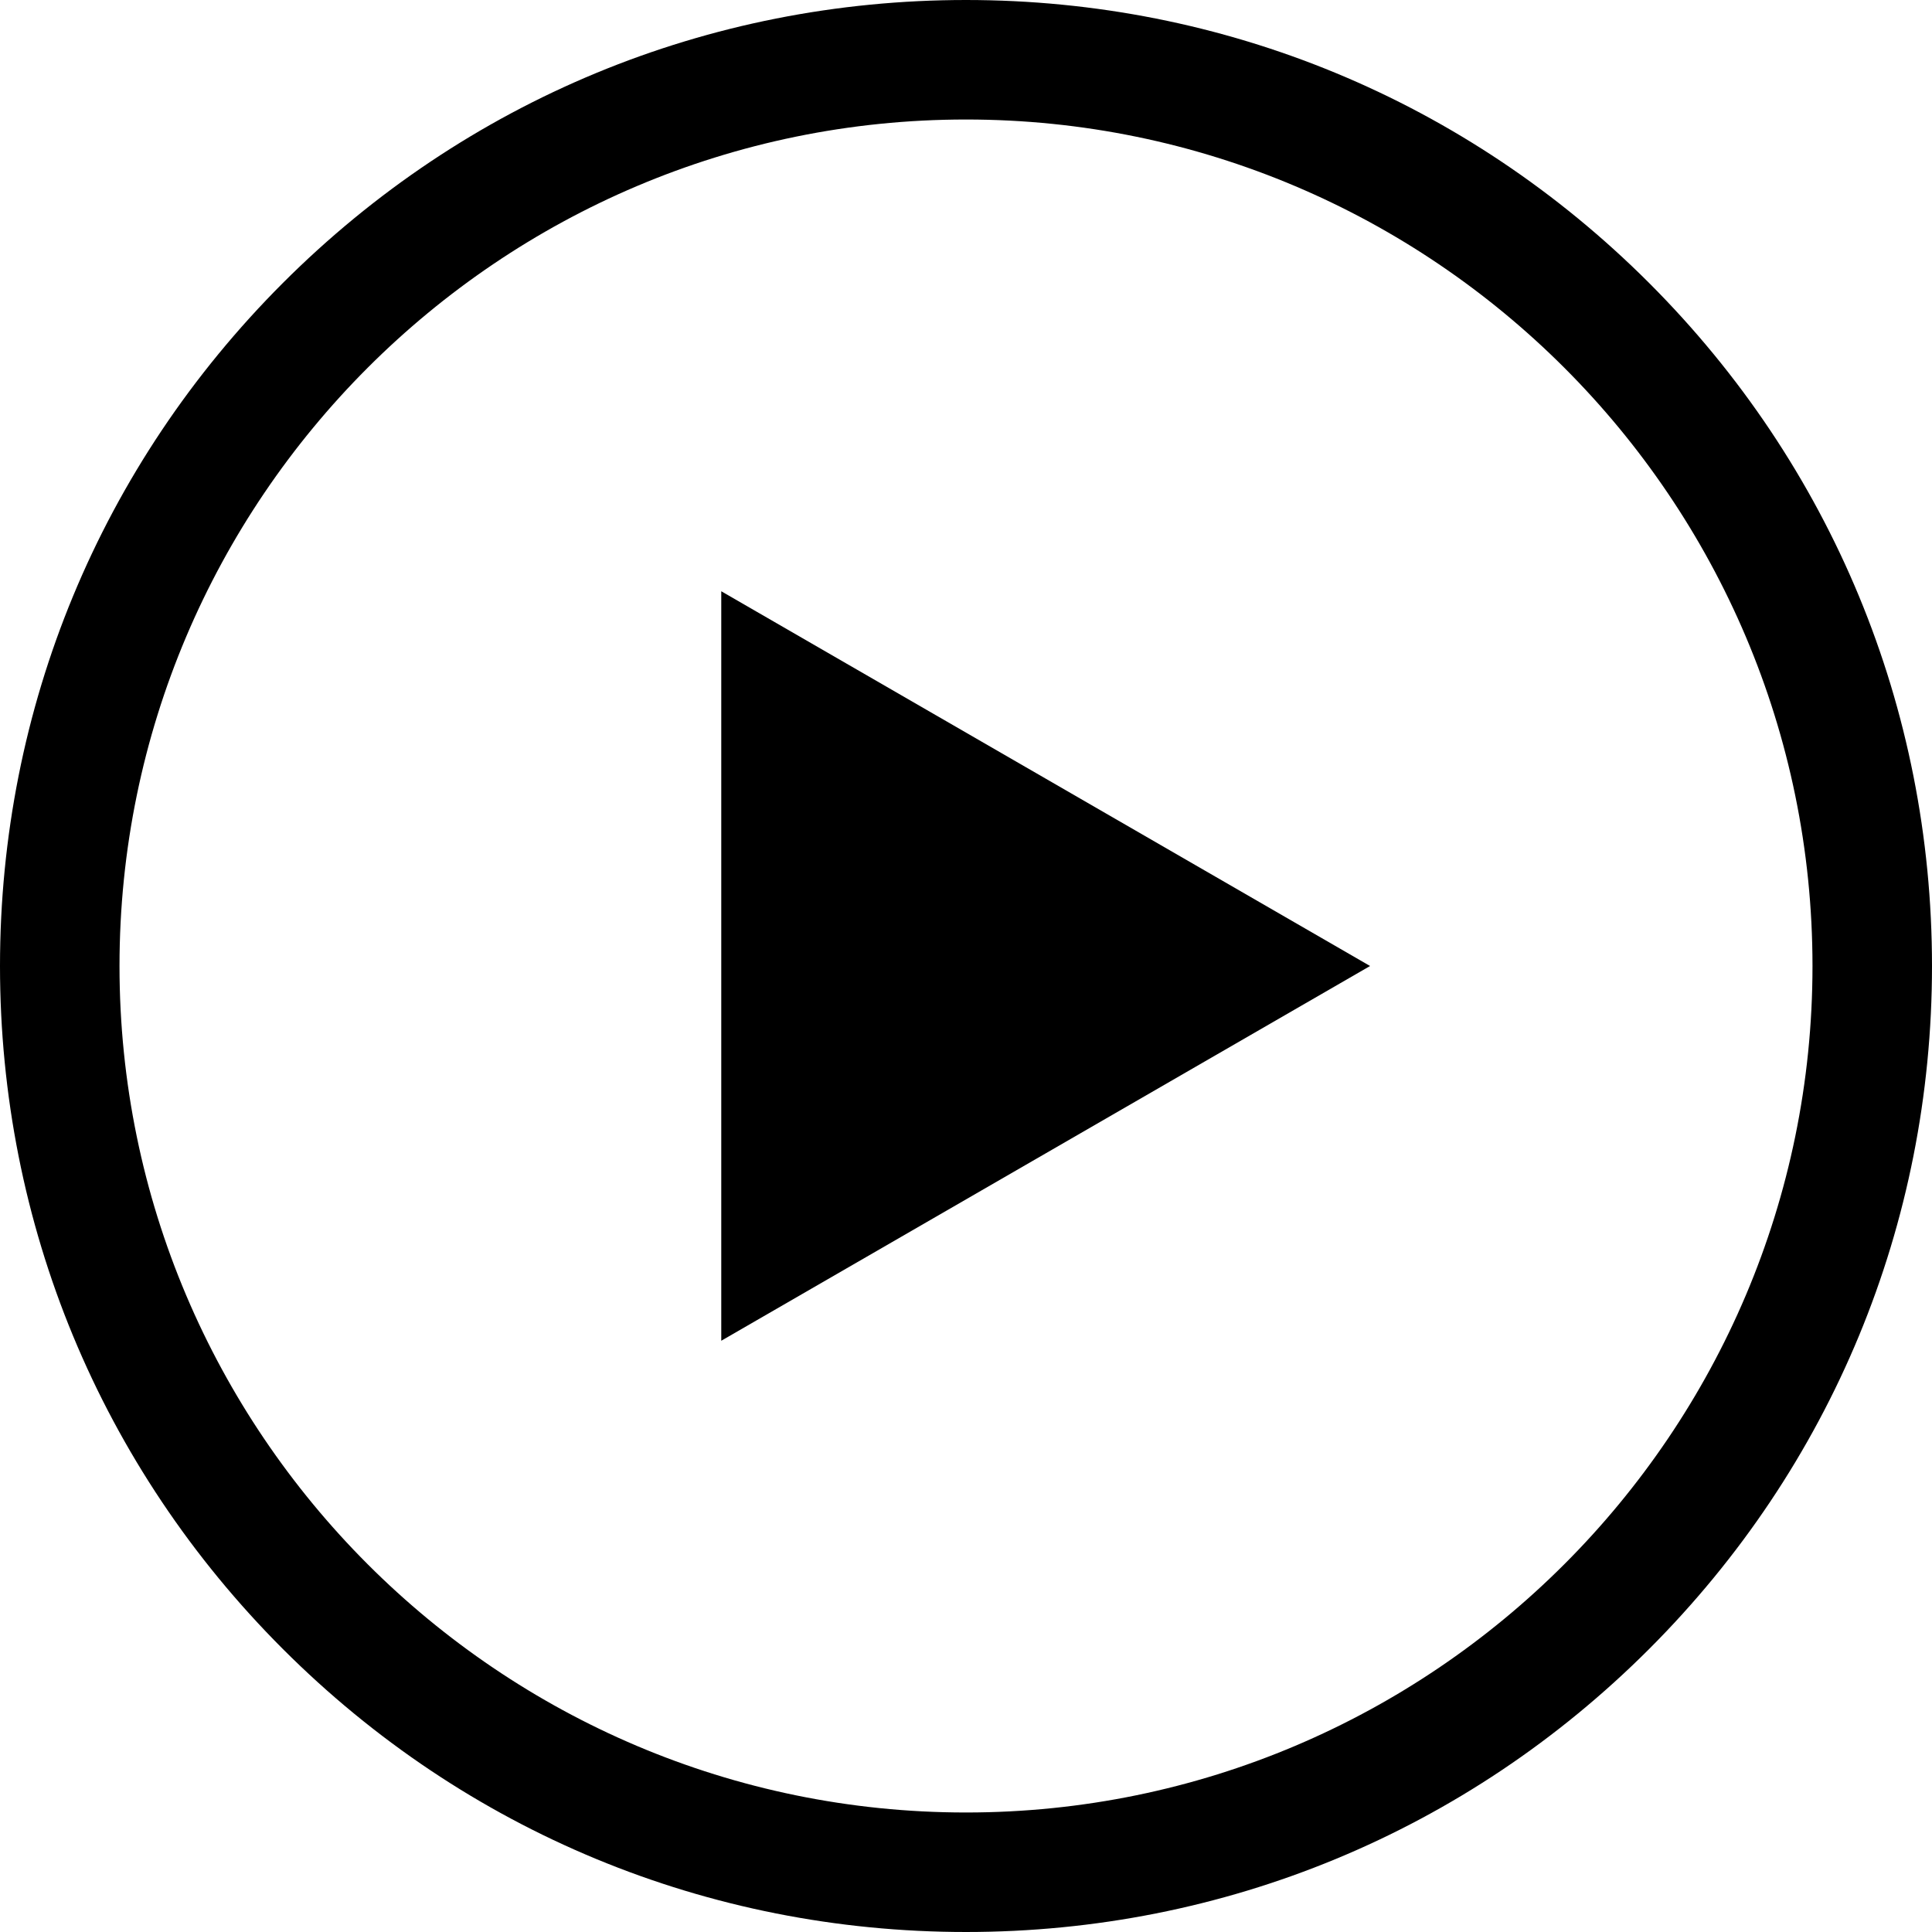
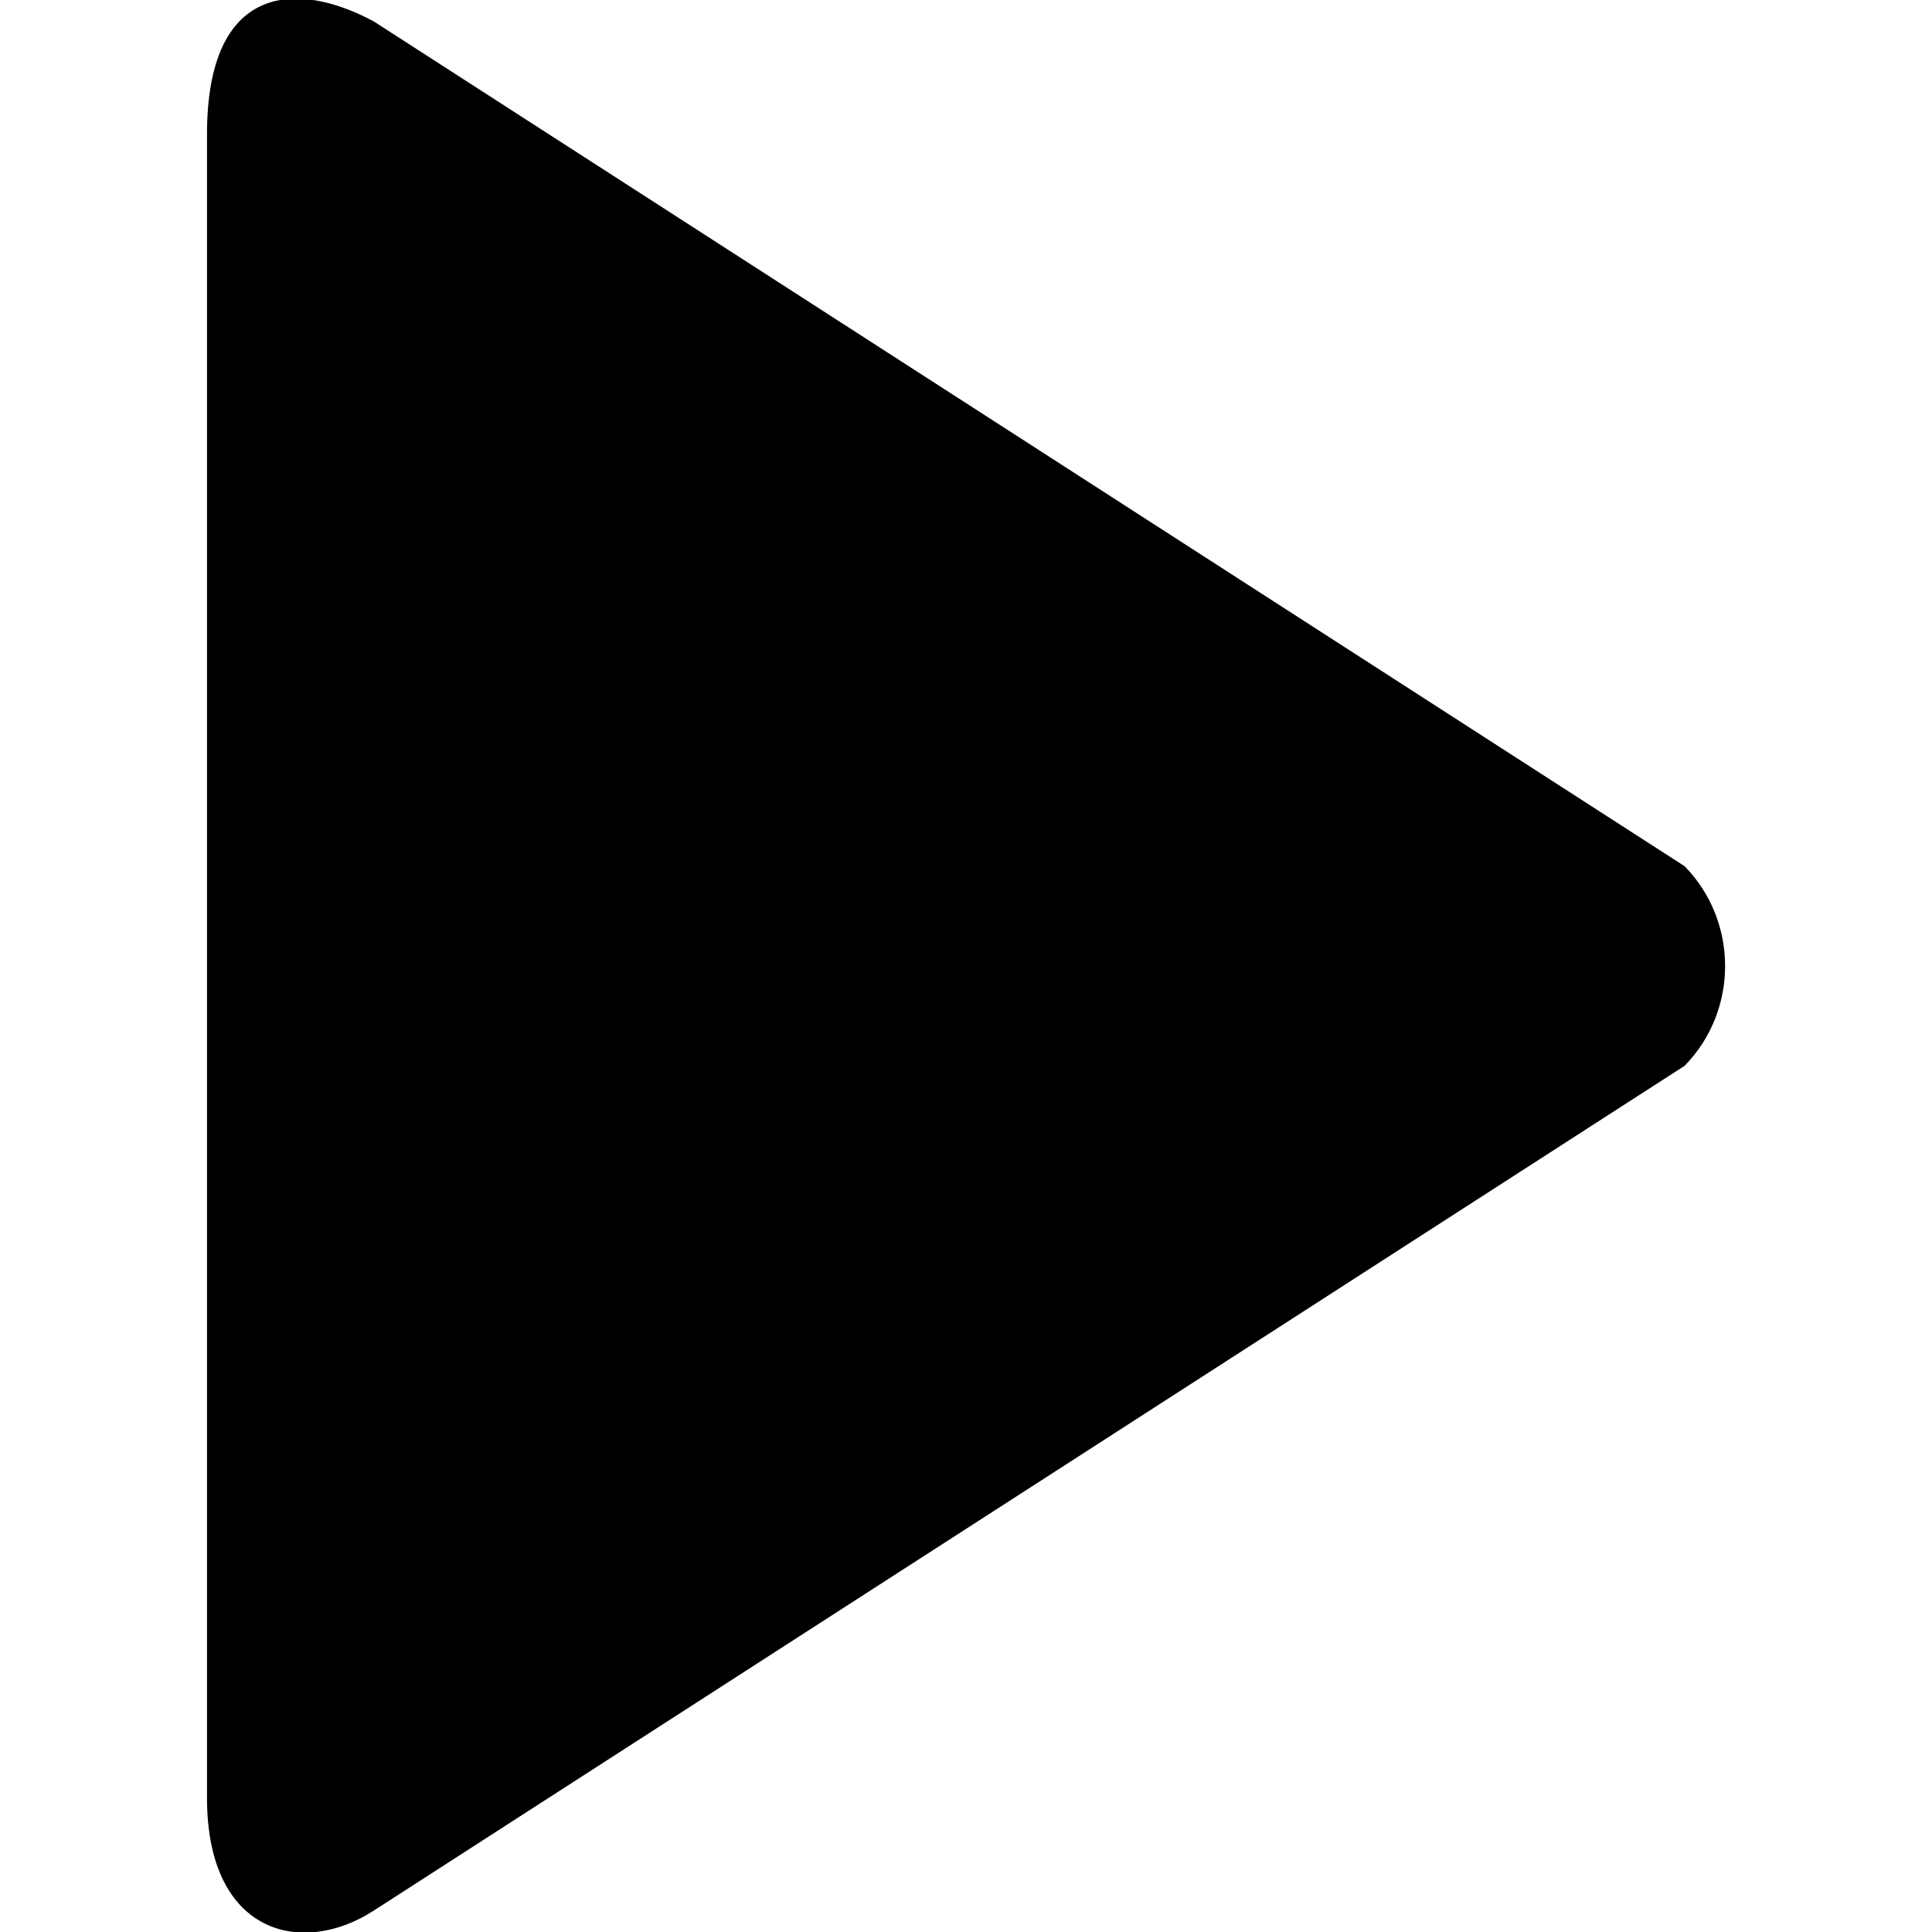
- <svg xmlns="http://www.w3.org/2000/svg" version="1.1" id="Layer_1" x="0px" y="0px" viewBox="0 0 485 485" style="enable-background:new 0 0 485 485;" xml:space="preserve">
-   <g>
-     <path d="M413.974,71.026C368.171,25.225,307.274,0,242.5,0S116.829,25.225,71.026,71.026C25.225,116.829,0,177.726,0,242.5 s25.225,125.671,71.026,171.474C116.829,459.775,177.726,485,242.5,485s125.671-25.225,171.474-71.026 C459.775,368.171,485,307.274,485,242.5S459.775,116.829,413.974,71.026z M242.5,455C125.327,455,30,359.673,30,242.5 S125.327,30,242.5,30S455,125.327,455,242.5S359.673,455,242.5,455z" />
-     <polygon points="181.062,336.575 343.938,242.5 181.062,148.425 " />
+ <svg xmlns="http://www.w3.org/2000/svg" width="800px" height="800px" viewBox="-3 0 28 28" version="1.1">
+   <defs>
+ 
+ </defs>
+   <g id="Page-1" stroke="none" stroke-width="1" fill="none" fill-rule="evenodd">
+     <g id="Icon-Set-Filled" transform="translate(-419, -571)" fill="#000000">
+       <path d="M440.415,583.554 L421.418,571.311 C420.291,570.704 419,570.767 419,572.946 L419,597.054 C419,599.046 420.385,599.36 421.418,598.689 L440.415,586.446 C441.197,585.647 441.197,584.353 440.415,583.554" id="play">
+ 
+ </path>
+     </g>
  </g>
</svg>
